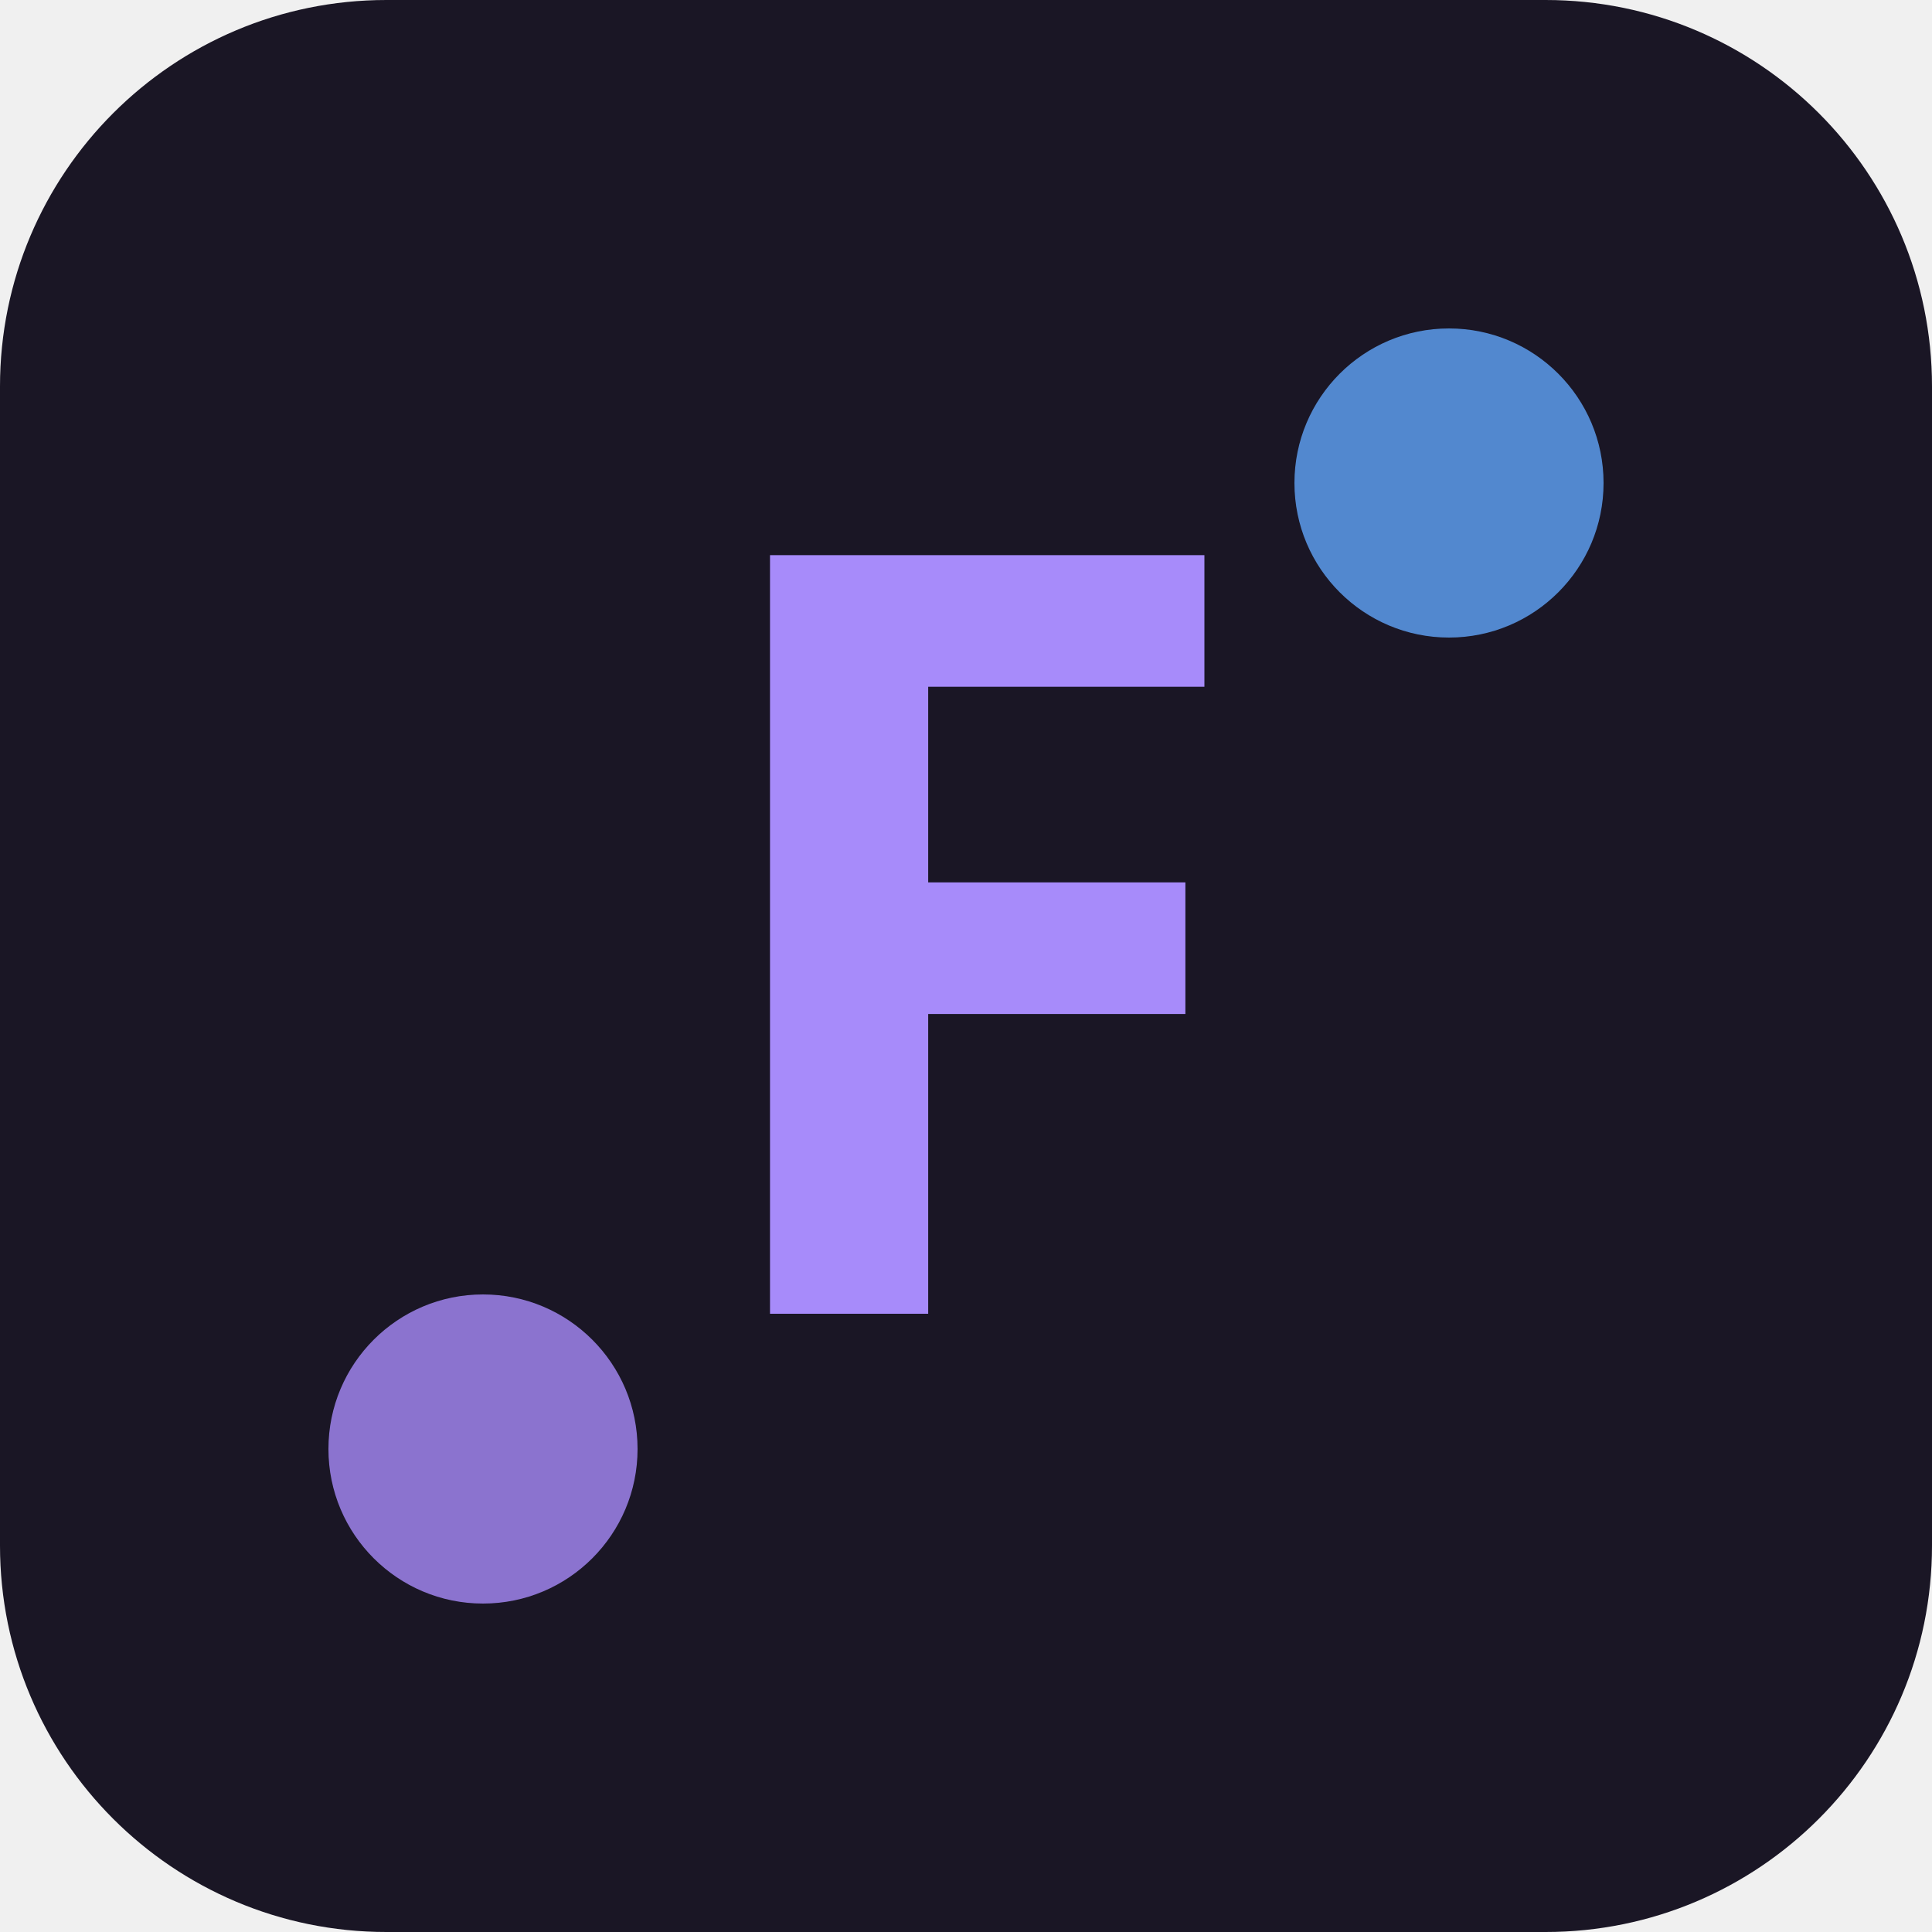
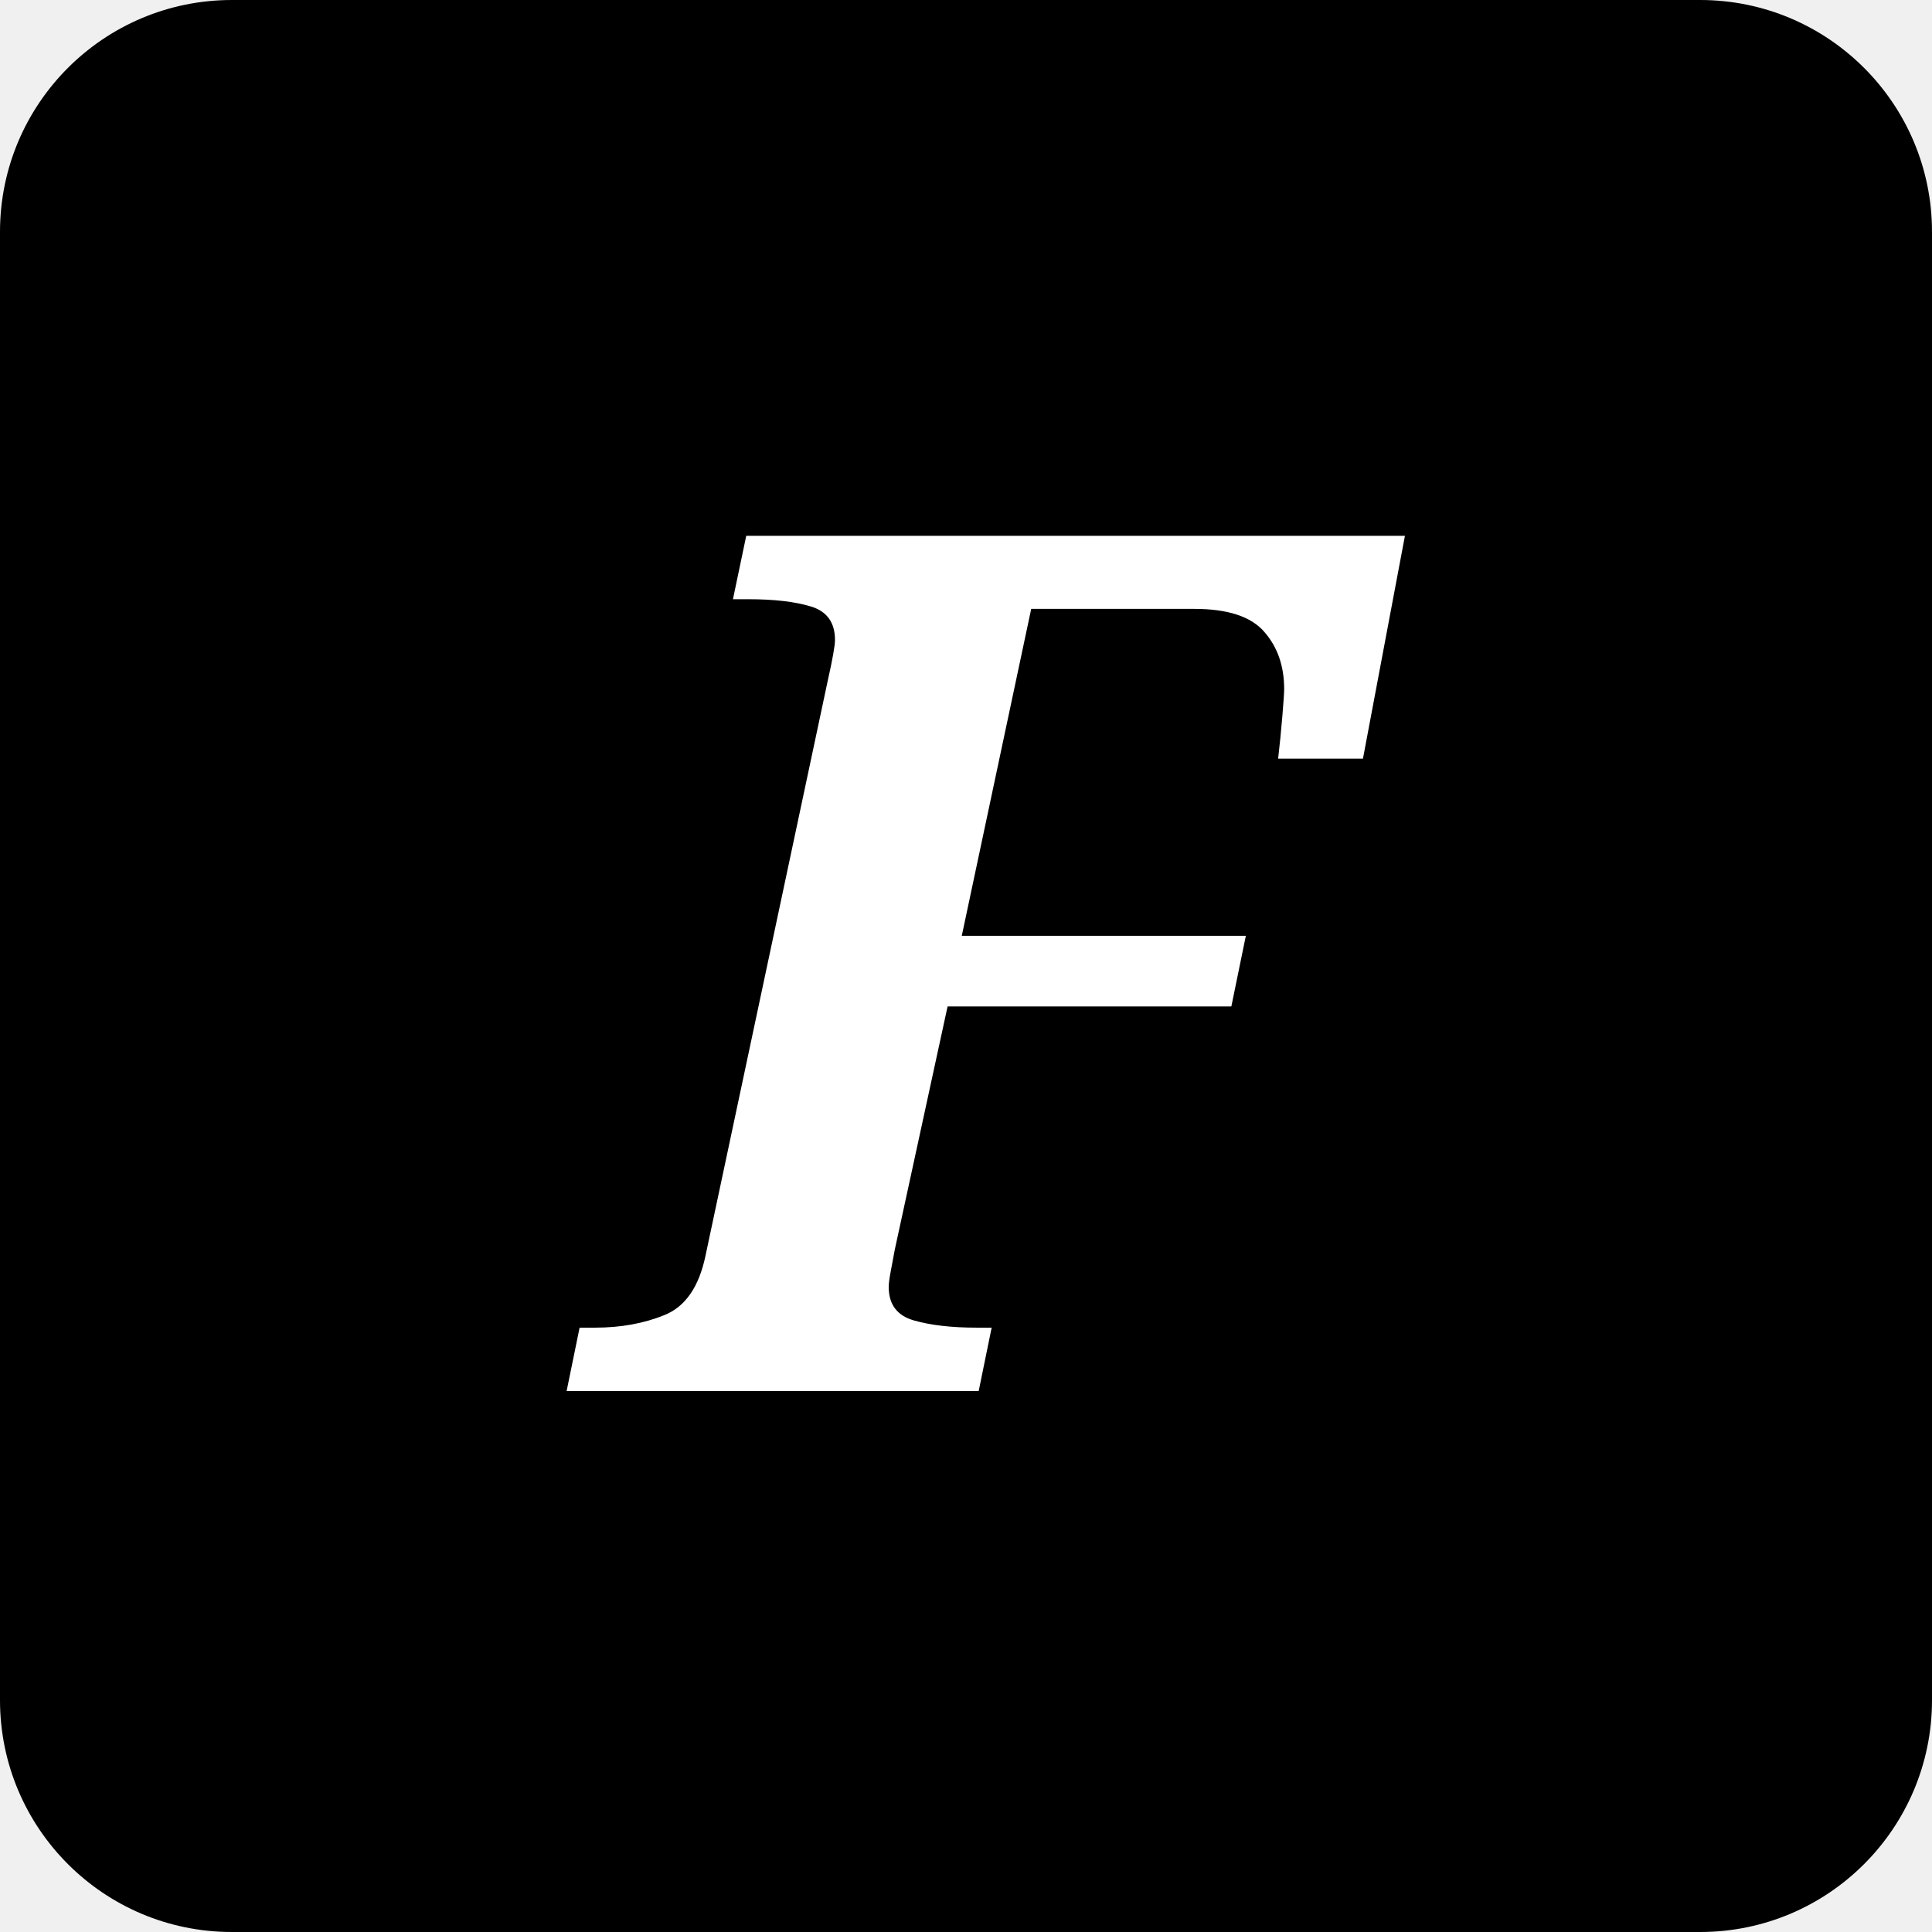
<svg xmlns="http://www.w3.org/2000/svg" viewBox="0 0 100 100">
-   <rect width="100" height="100" rx="20" fill="#1a1625" />
-   <text x="50" y="68" font-family="system-ui, sans-serif" font-size="55" font-weight="bold" text-anchor="middle" fill="#a78bfa">F</text>
-   <circle cx="75" cy="25" r="8" fill="#60a5fa" opacity="0.8" />
-   <circle cx="25" cy="75" r="8" fill="#a78bfa" opacity="0.8" />
+   <rect width="100" height="100" rx="12" fill="#000000" />
+   <text x="50" y="72" font-family="Georgia, serif" font-size="62" font-style="italic" font-weight="bold" text-anchor="middle" fill="#ffffff">F</text>
</svg>
